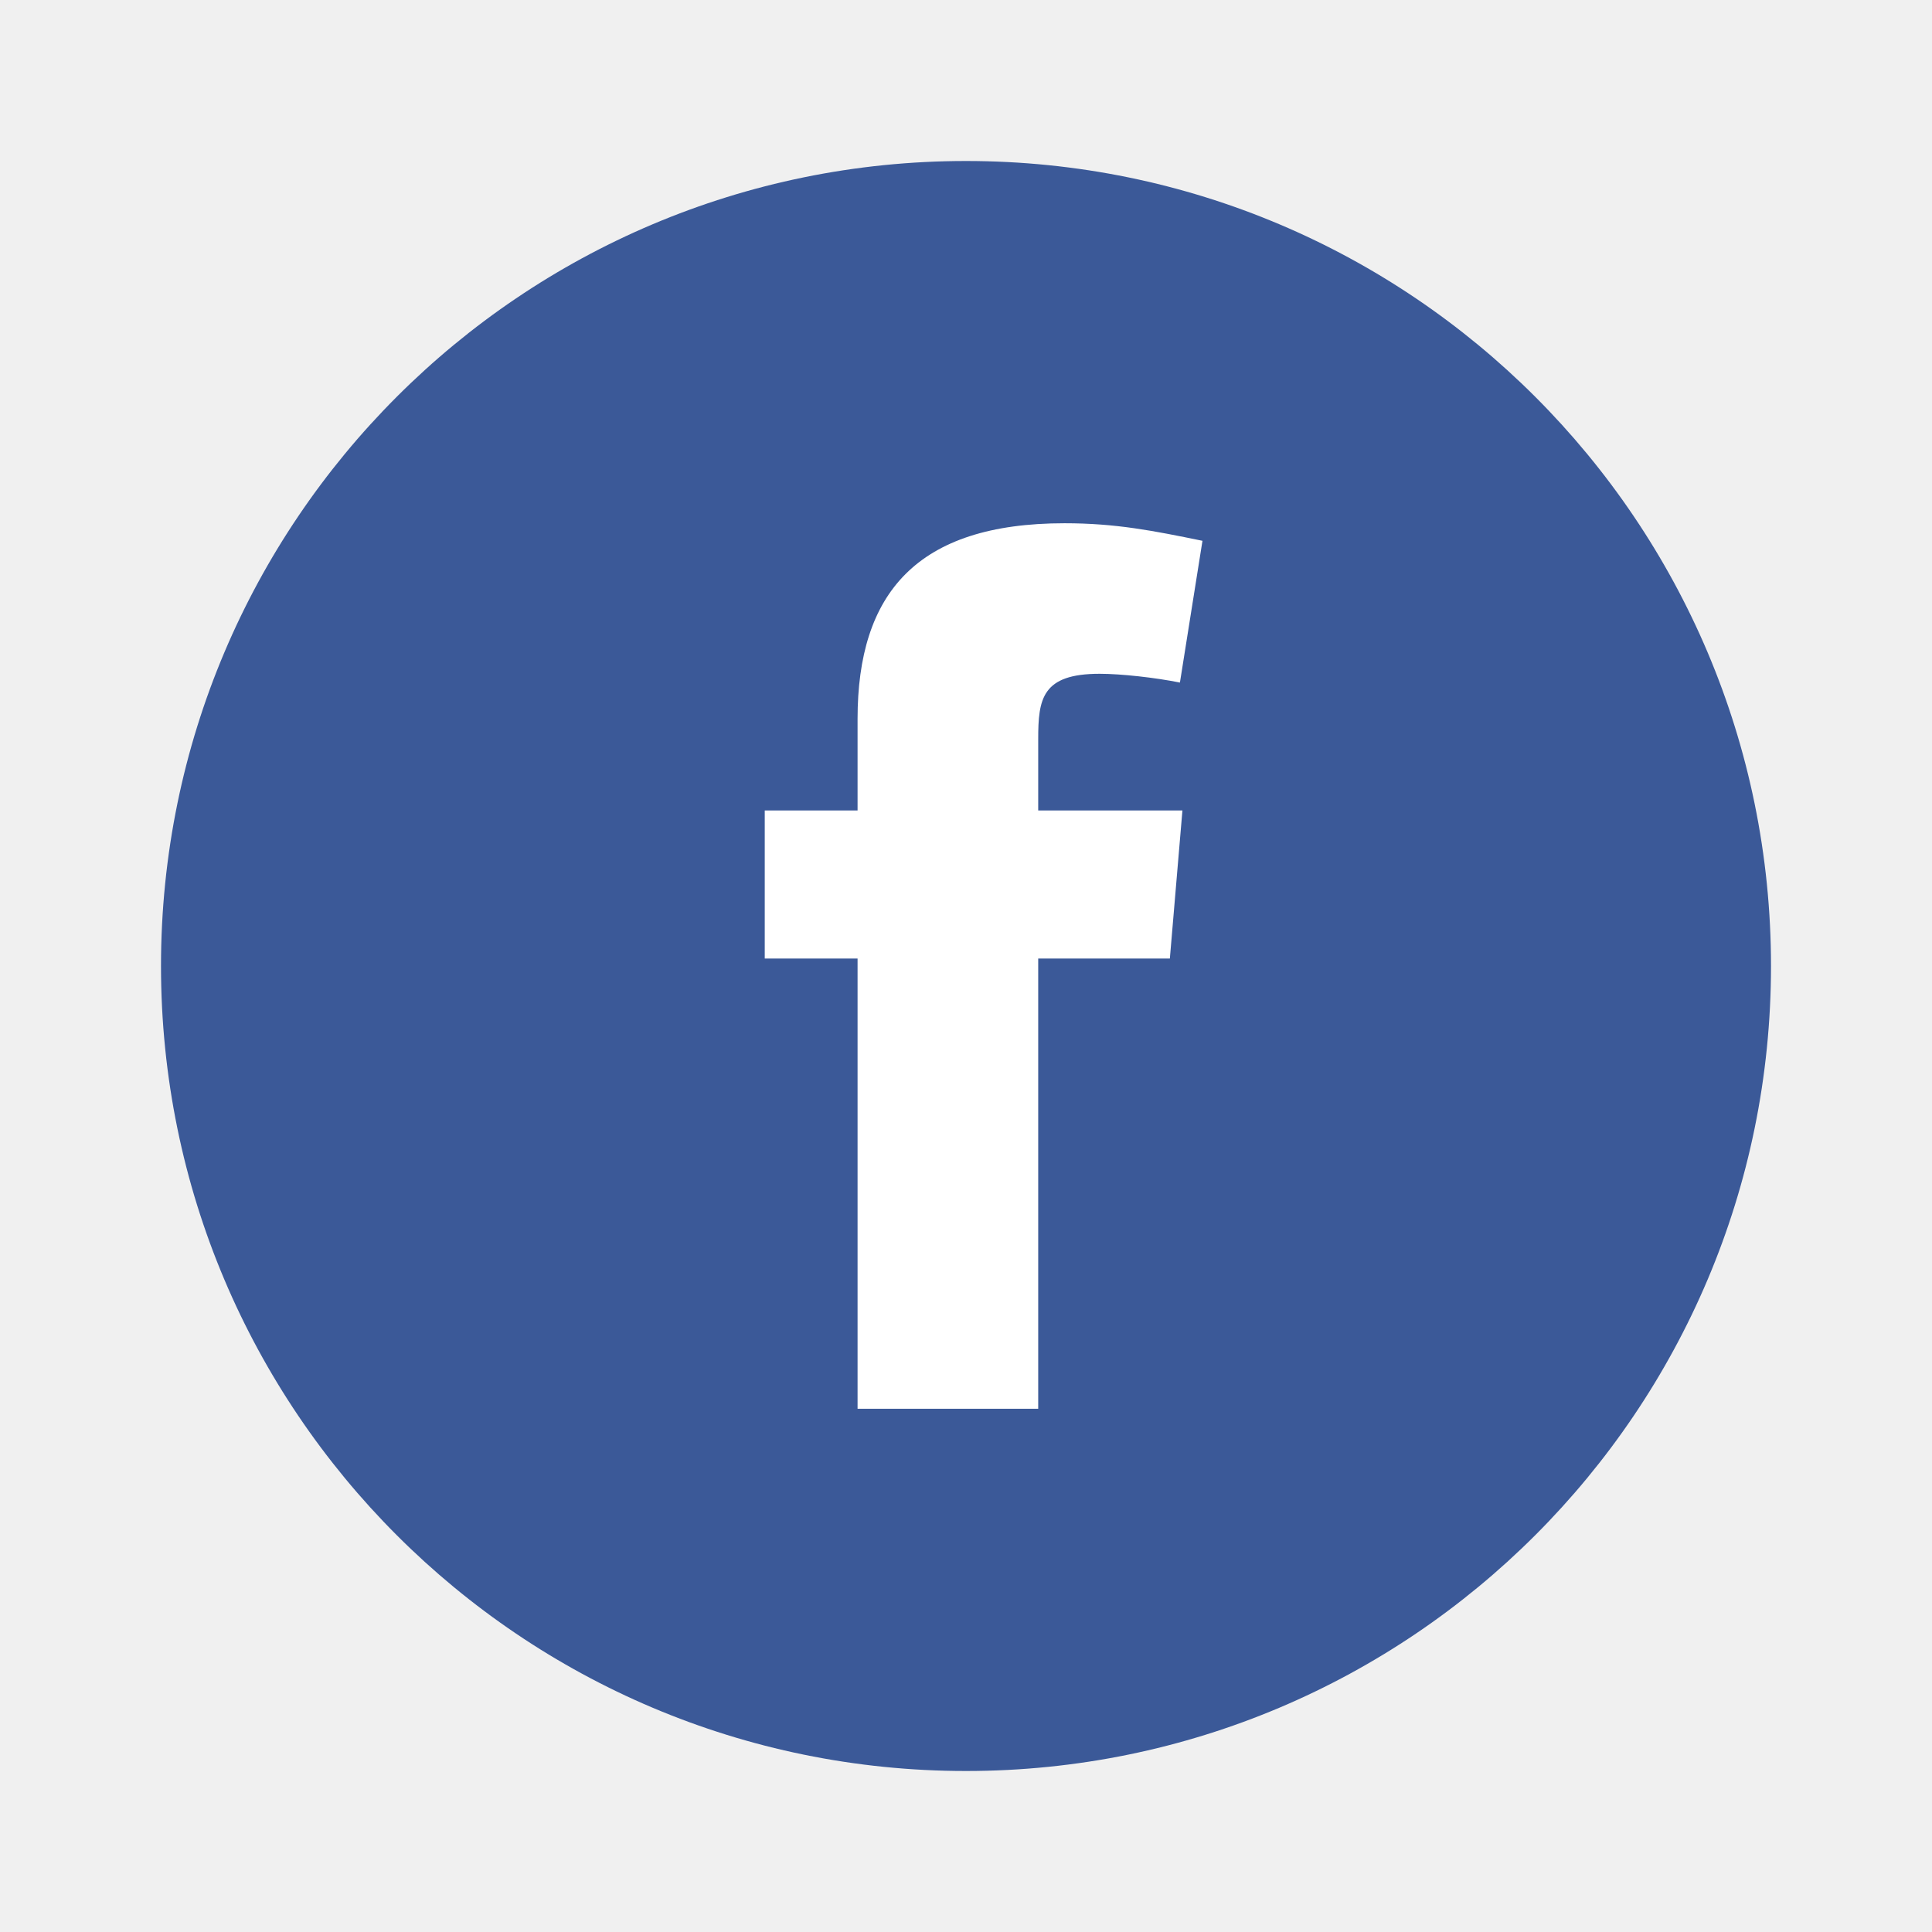
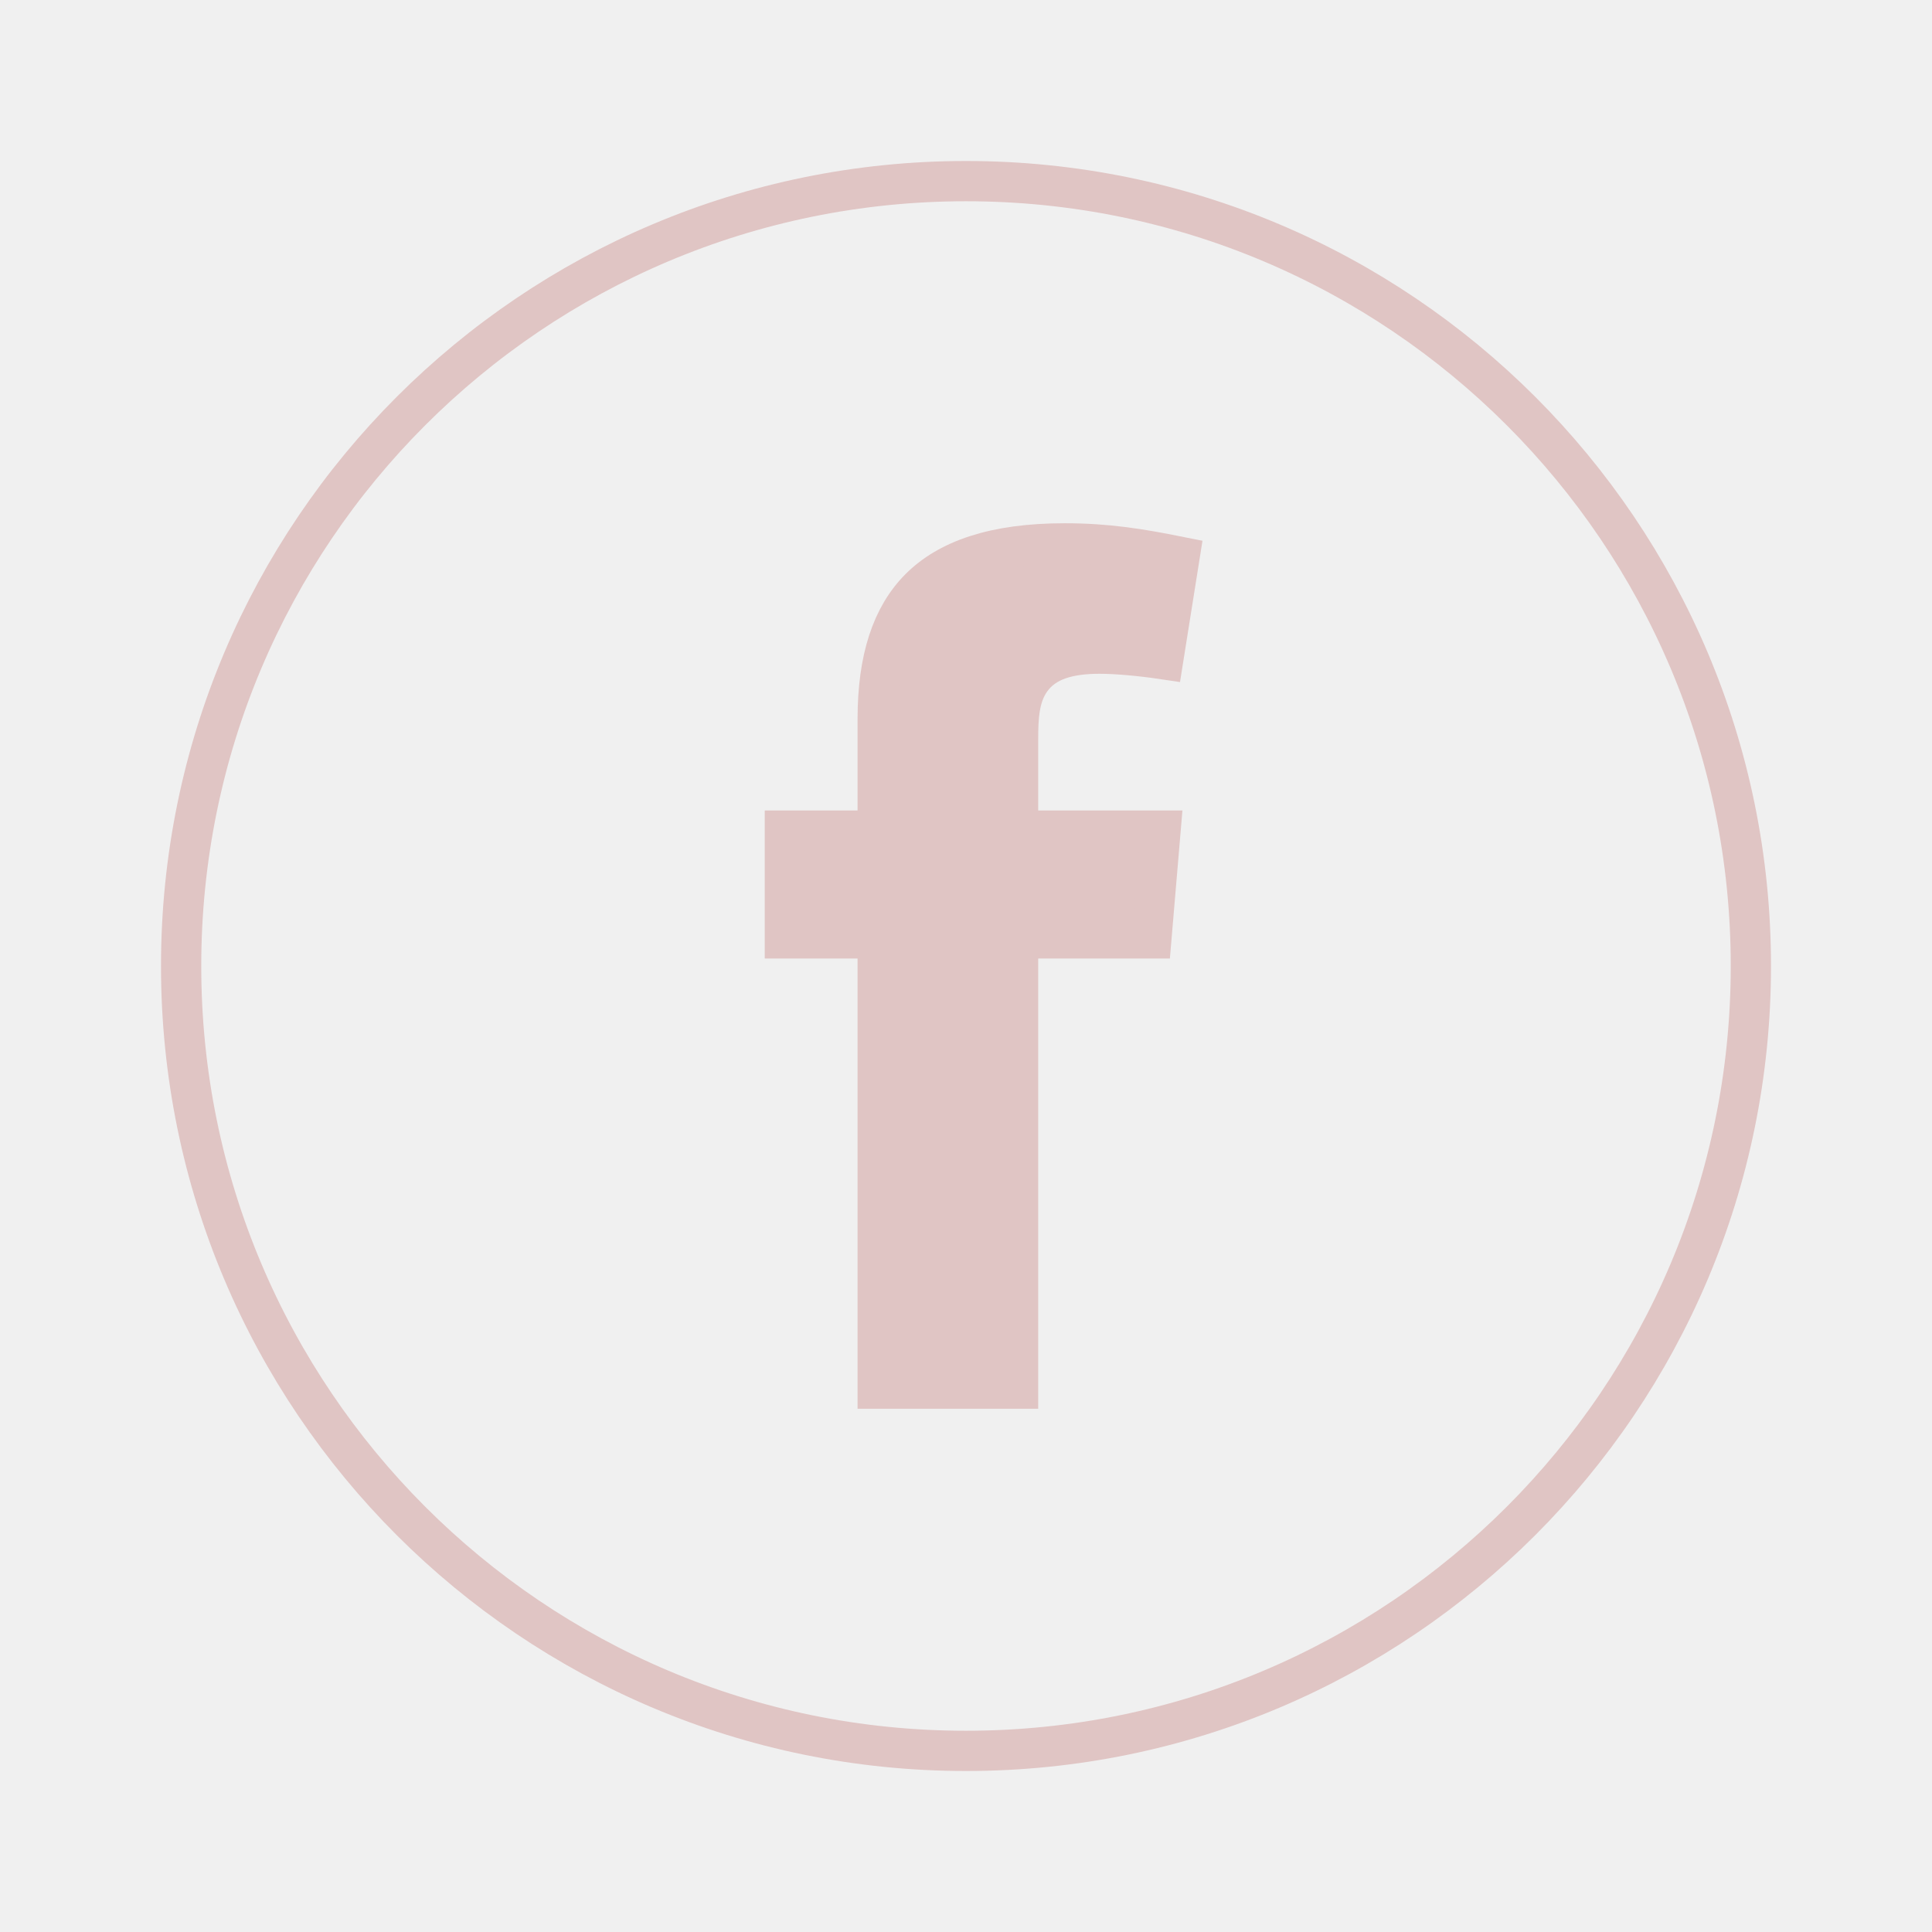
<svg xmlns="http://www.w3.org/2000/svg" width="48" height="48" viewBox="0 0 48 48" fill="none">
-   <circle cx="24" cy="24" r="20" fill="#3B5998" />
-   <path fill-rule="evenodd" clip-rule="evenodd" d="M29.315 16.958C28.692 16.833 27.85 16.74 27.32 16.74C25.887 16.74 25.794 17.363 25.794 18.361V20.136H29.377L29.065 23.814H25.794V35H21.306V23.814H19V20.136H21.306V17.861C21.306 14.745 22.771 13 26.448 13C27.725 13 28.66 13.187 29.875 13.436L29.315 16.958Z" fill="white" />
+   <circle cx="24" cy="24" r="19.5" stroke="#E0C5C4" />
+   <path d="M29.306 13.831L28.901 16.378C28.352 16.296 27.749 16.24 27.32 16.24C26.556 16.24 25.961 16.402 25.614 16.884C25.45 17.11 25.375 17.366 25.337 17.609C25.299 17.85 25.294 18.11 25.294 18.361V20.136V20.636H25.794H28.833L28.606 23.314H25.794H25.294V23.814V34.5H21.806V23.814V23.314H21.306H19.5V20.636H21.306H21.806V20.136V17.861C21.806 16.373 22.157 15.311 22.852 14.616C23.547 13.92 24.68 13.5 26.448 13.5C27.507 13.5 28.318 13.633 29.306 13.831Z" fill="#E0C5C4" stroke="#E0C5C4" />
</svg>
